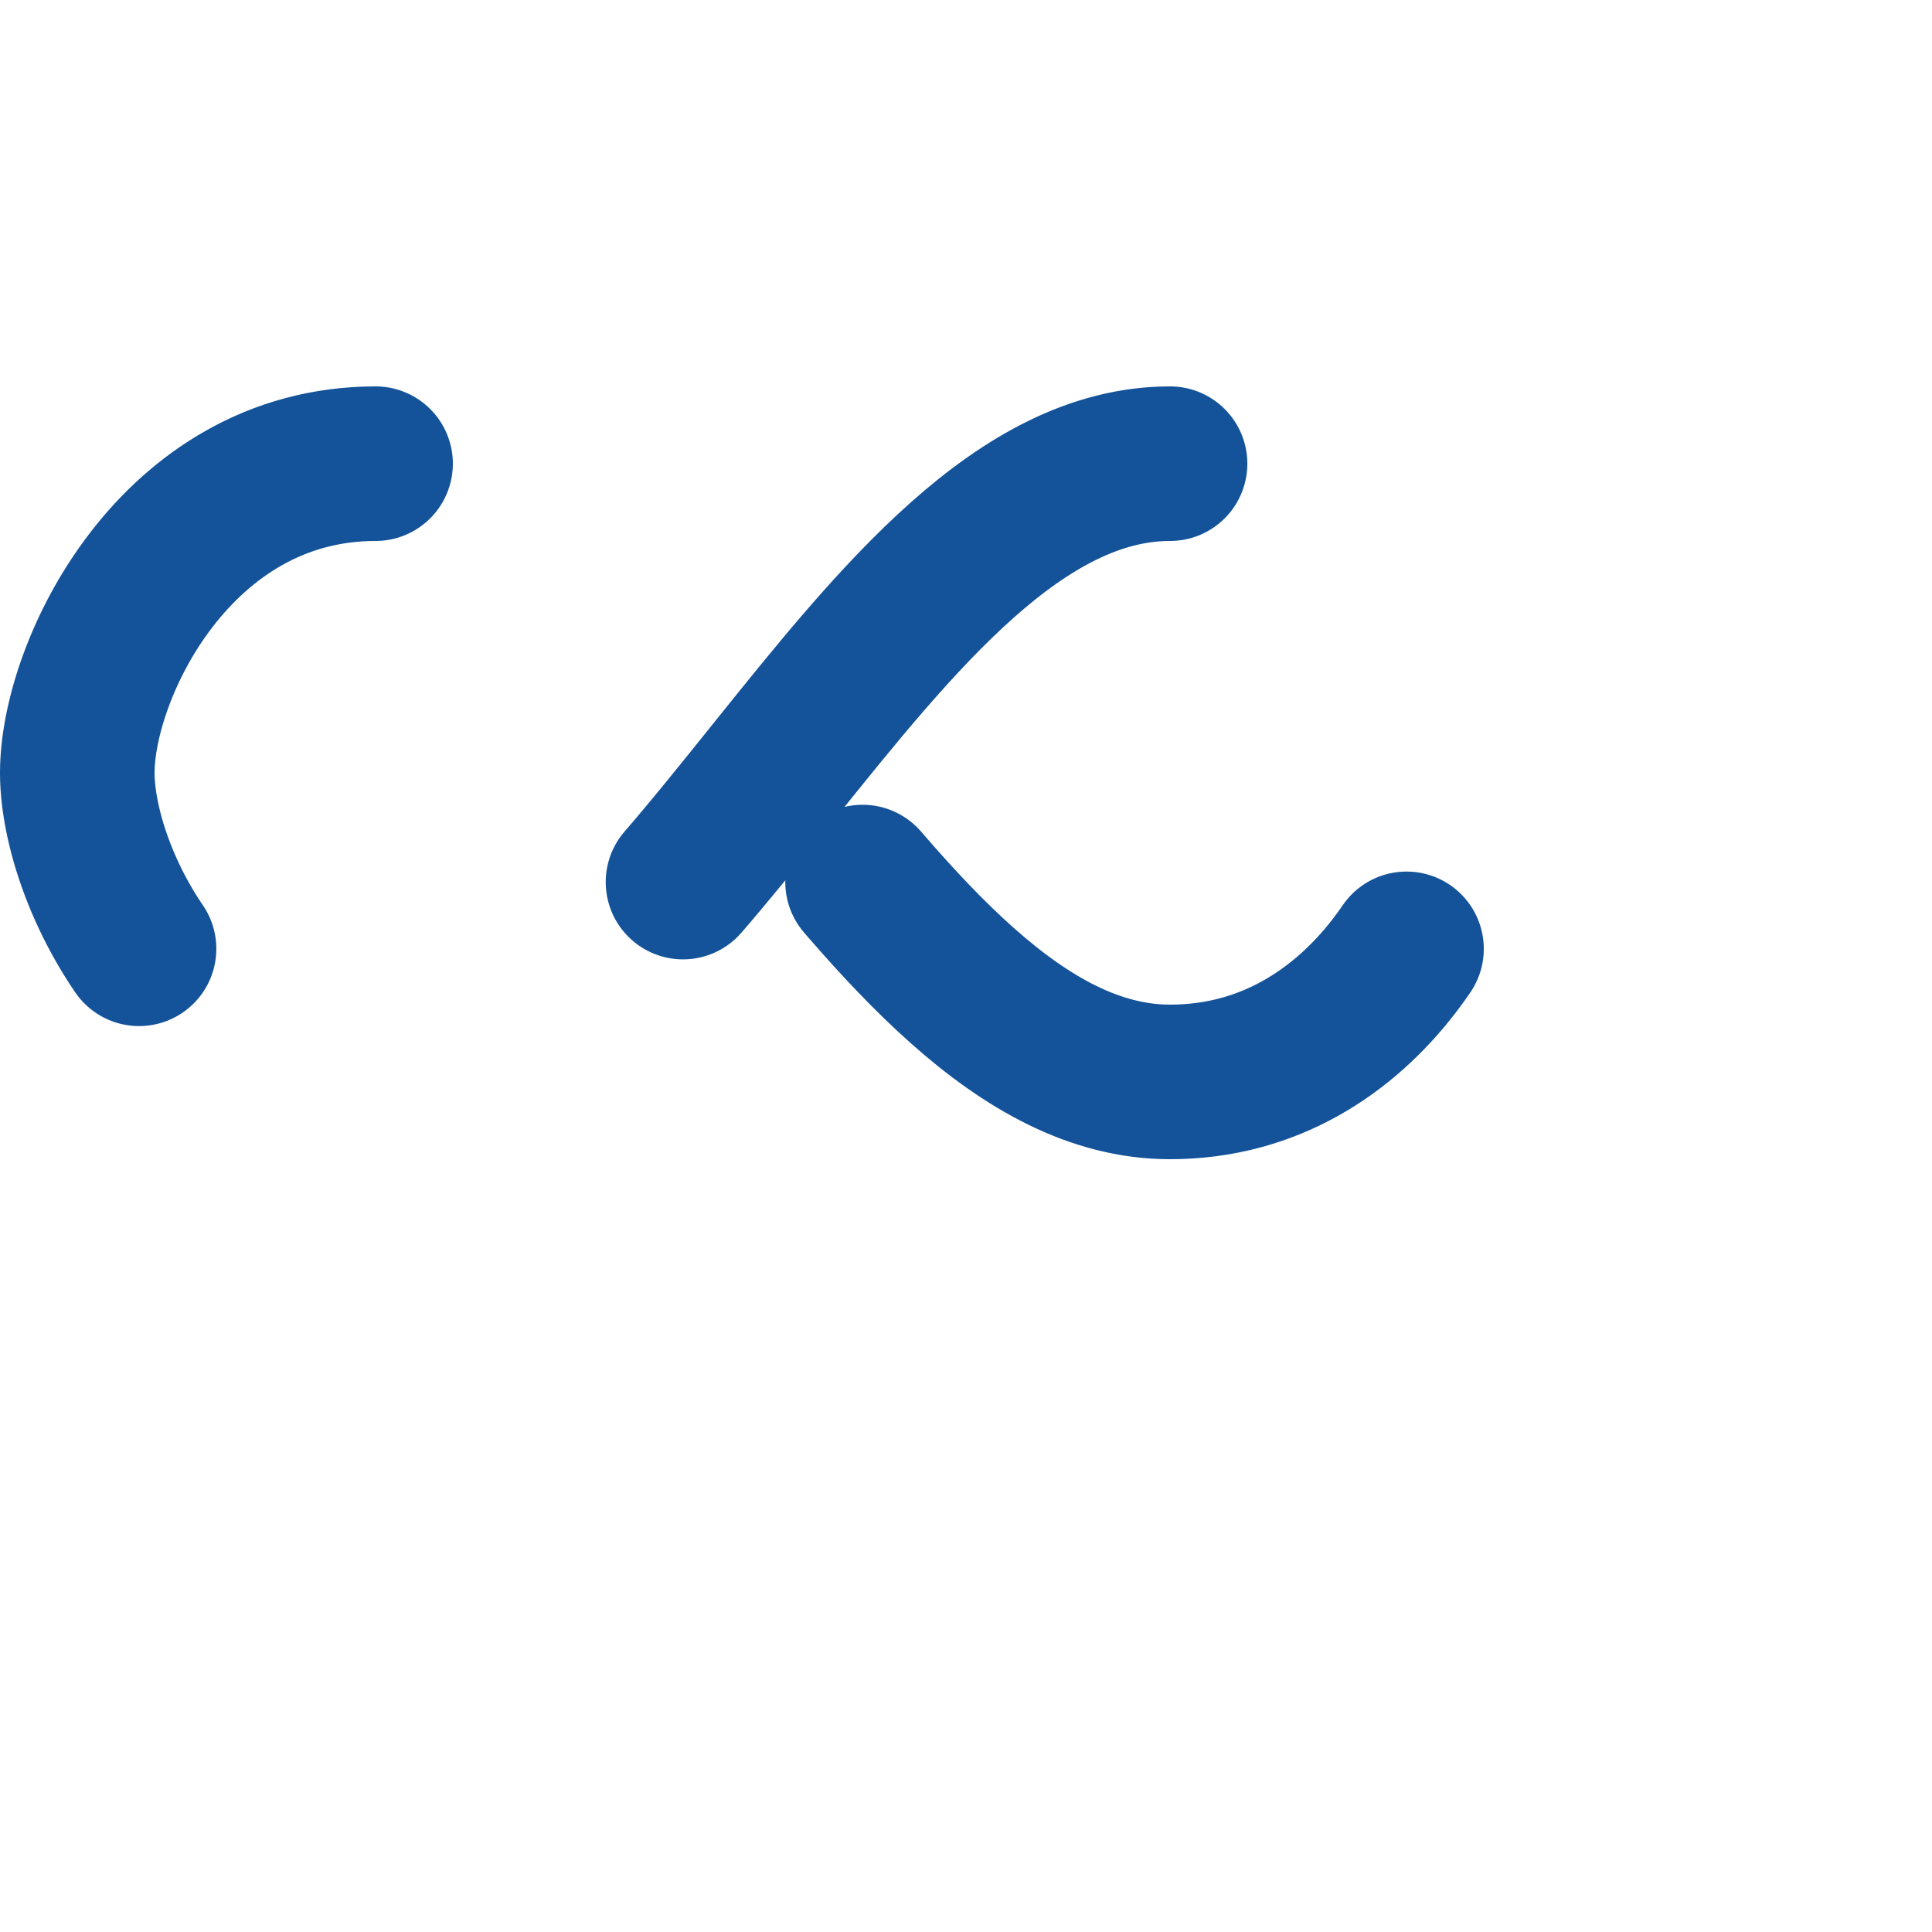
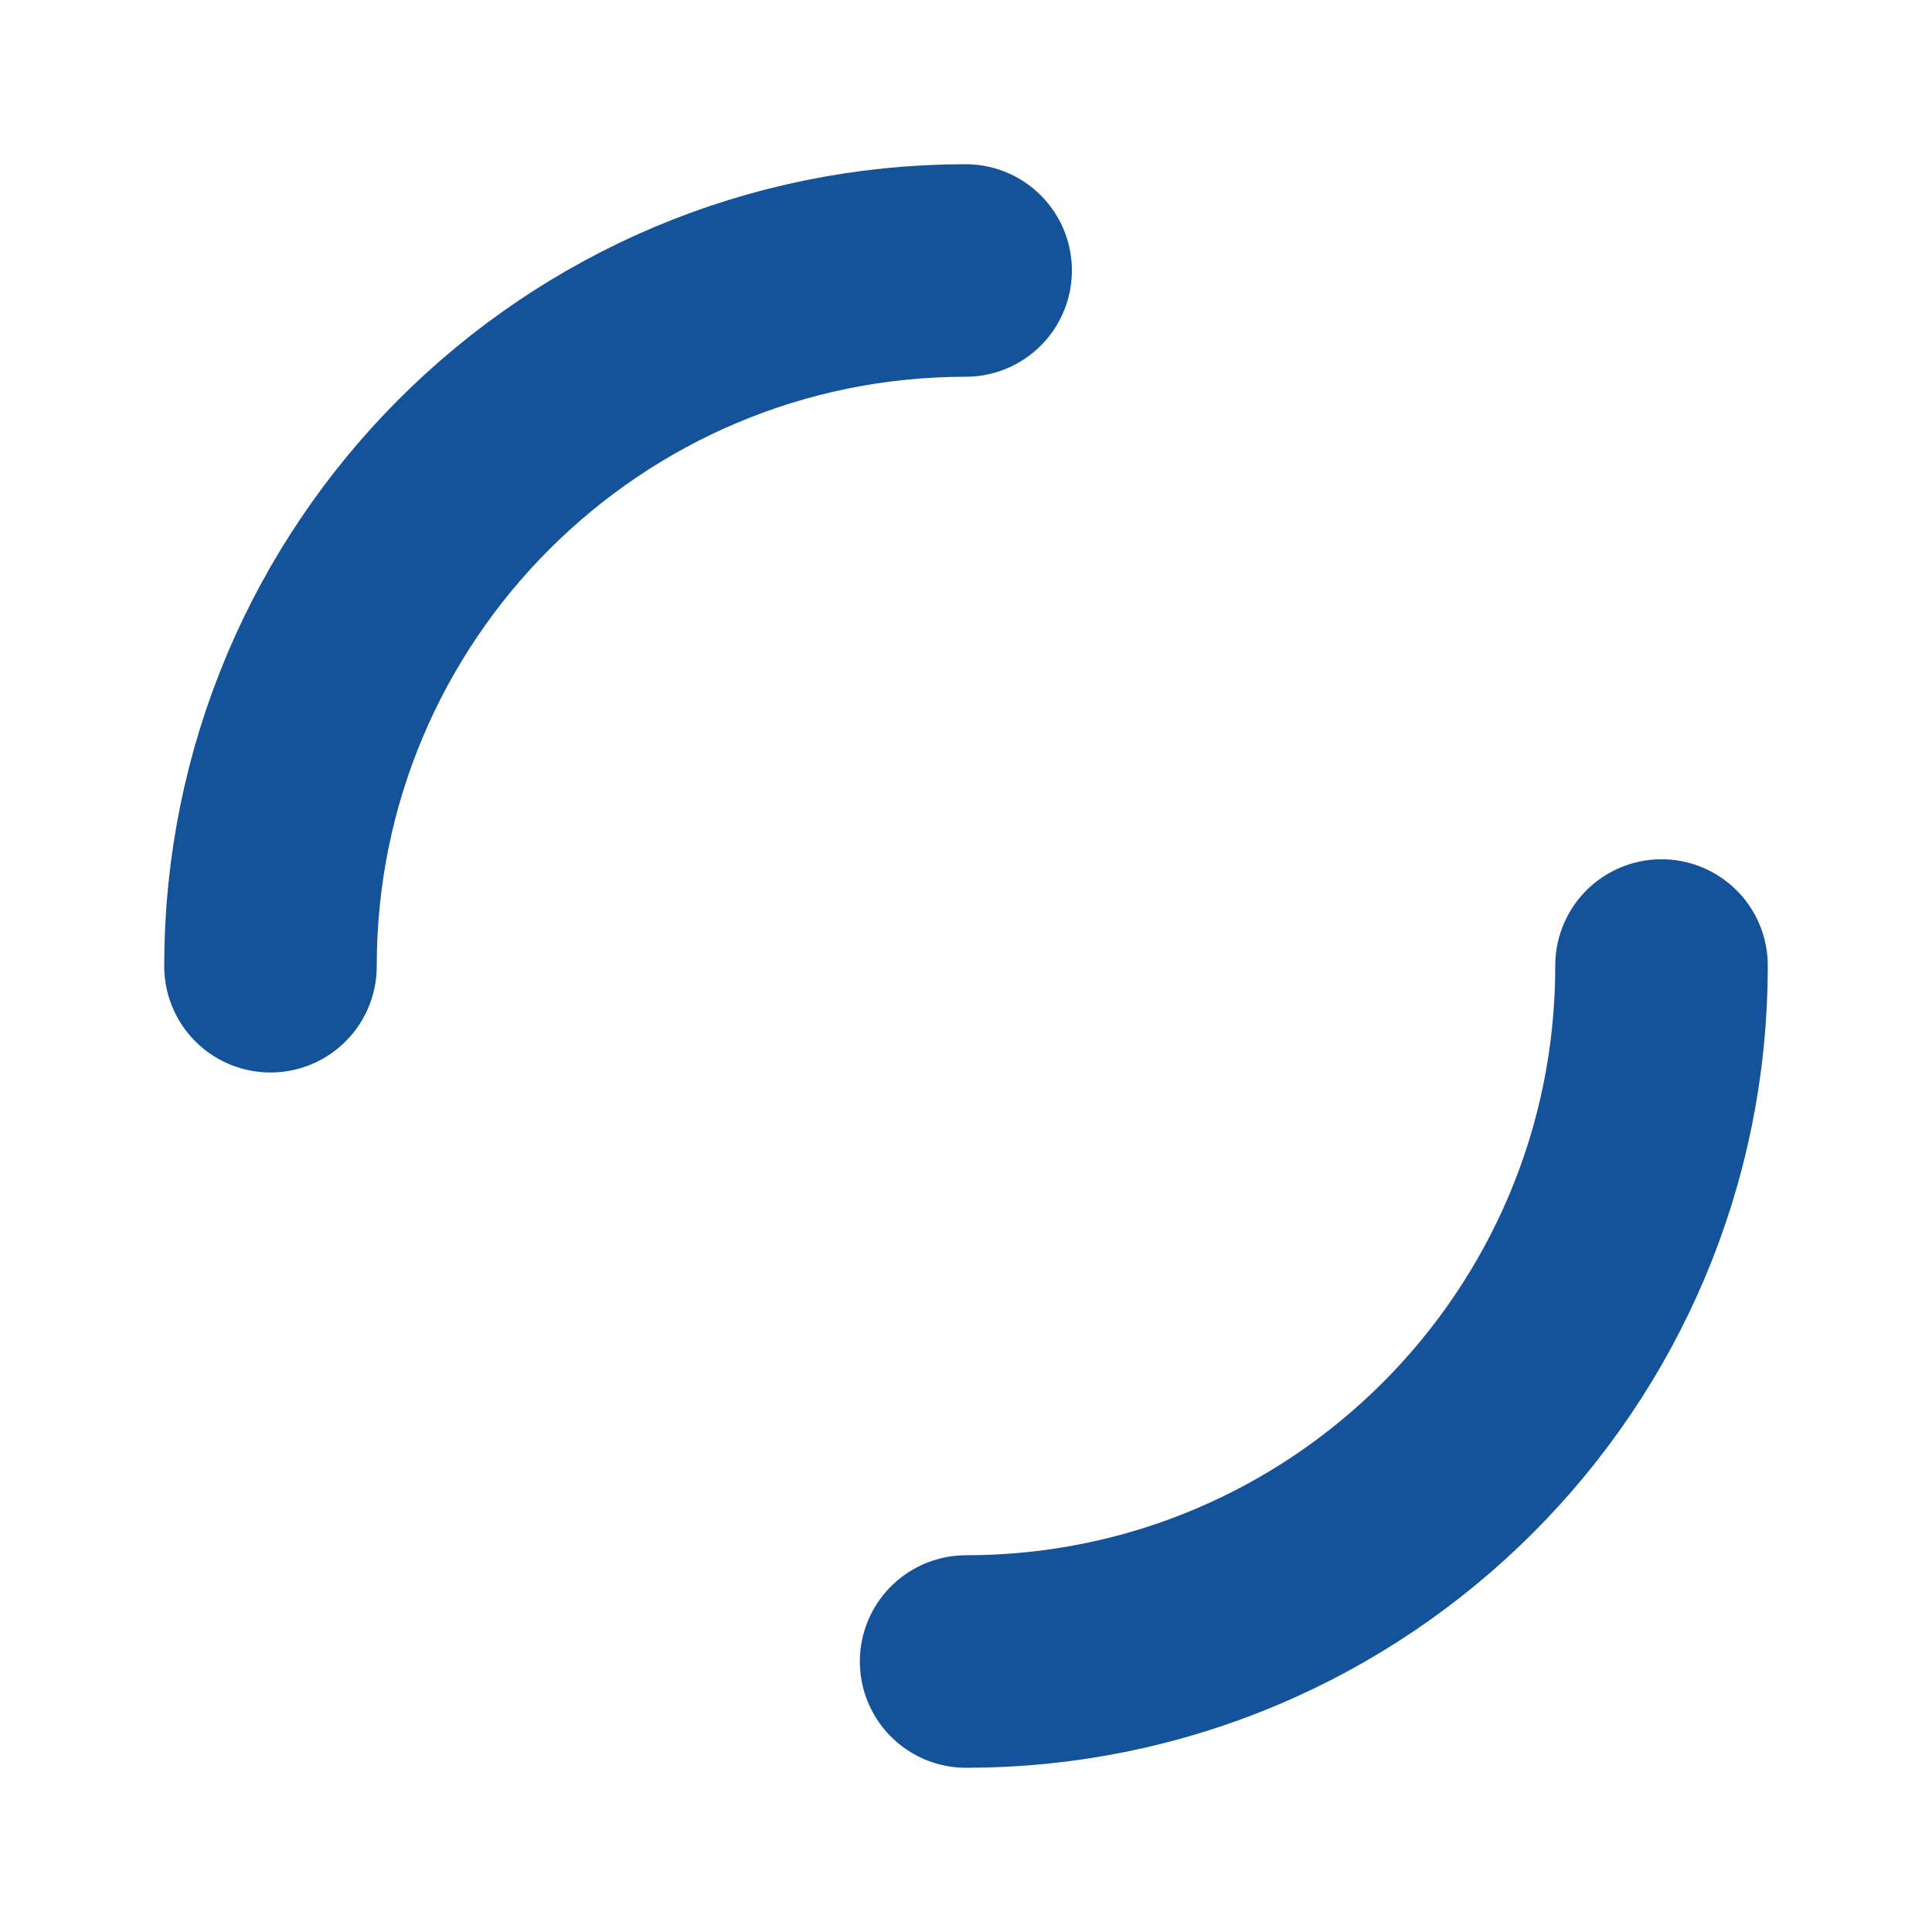
- <svg xmlns="http://www.w3.org/2000/svg" style="margin: auto; background: none; display: block; shape-rendering: auto; animation-play-state: running; animation-delay: 0s;" width="223px" height="223px" viewBox="0 0 100 100" preserveAspectRatio="xMidYMid">
-   <path fill="none" stroke="#14539a" stroke-width="10" stroke-dasharray="42.765 42.765" d="M24.3 30C11.4 30 5 43.3 5 50s6.4 20 19.3 20c19.3 0 32.1-40 51.4-40 C88.6 30 95 43.3 95 50s-6.4 20-19.3 20C56.4 70 43.6 30 24.3 30z" stroke-linecap="round" style="transform: scale(0.8); transform-origin: 50px 50px; animation-play-state: running; animation-delay: 0s;">
-     <animate attributeName="stroke-dashoffset" repeatCount="indefinite" dur="1s" keyTimes="0;1" values="0;256.589" style="animation-play-state: running; animation-delay: 0s;" />
-   </path>
+ <svg xmlns="http://www.w3.org/2000/svg" style="margin: auto; background: none; display: block; shape-rendering: auto;" width="217px" height="217px" viewBox="0 0 100 100" preserveAspectRatio="xMidYMid">
+   <circle cx="50" cy="50" r="36" stroke-width="11" stroke="#14539a" stroke-dasharray="56.549 56.549" fill="none" stroke-linecap="round">
+     <animateTransform attributeName="transform" type="rotate" repeatCount="indefinite" dur="1s" keyTimes="0;1" values="0 50 50;360 50 50" />
+   </circle>
</svg>
